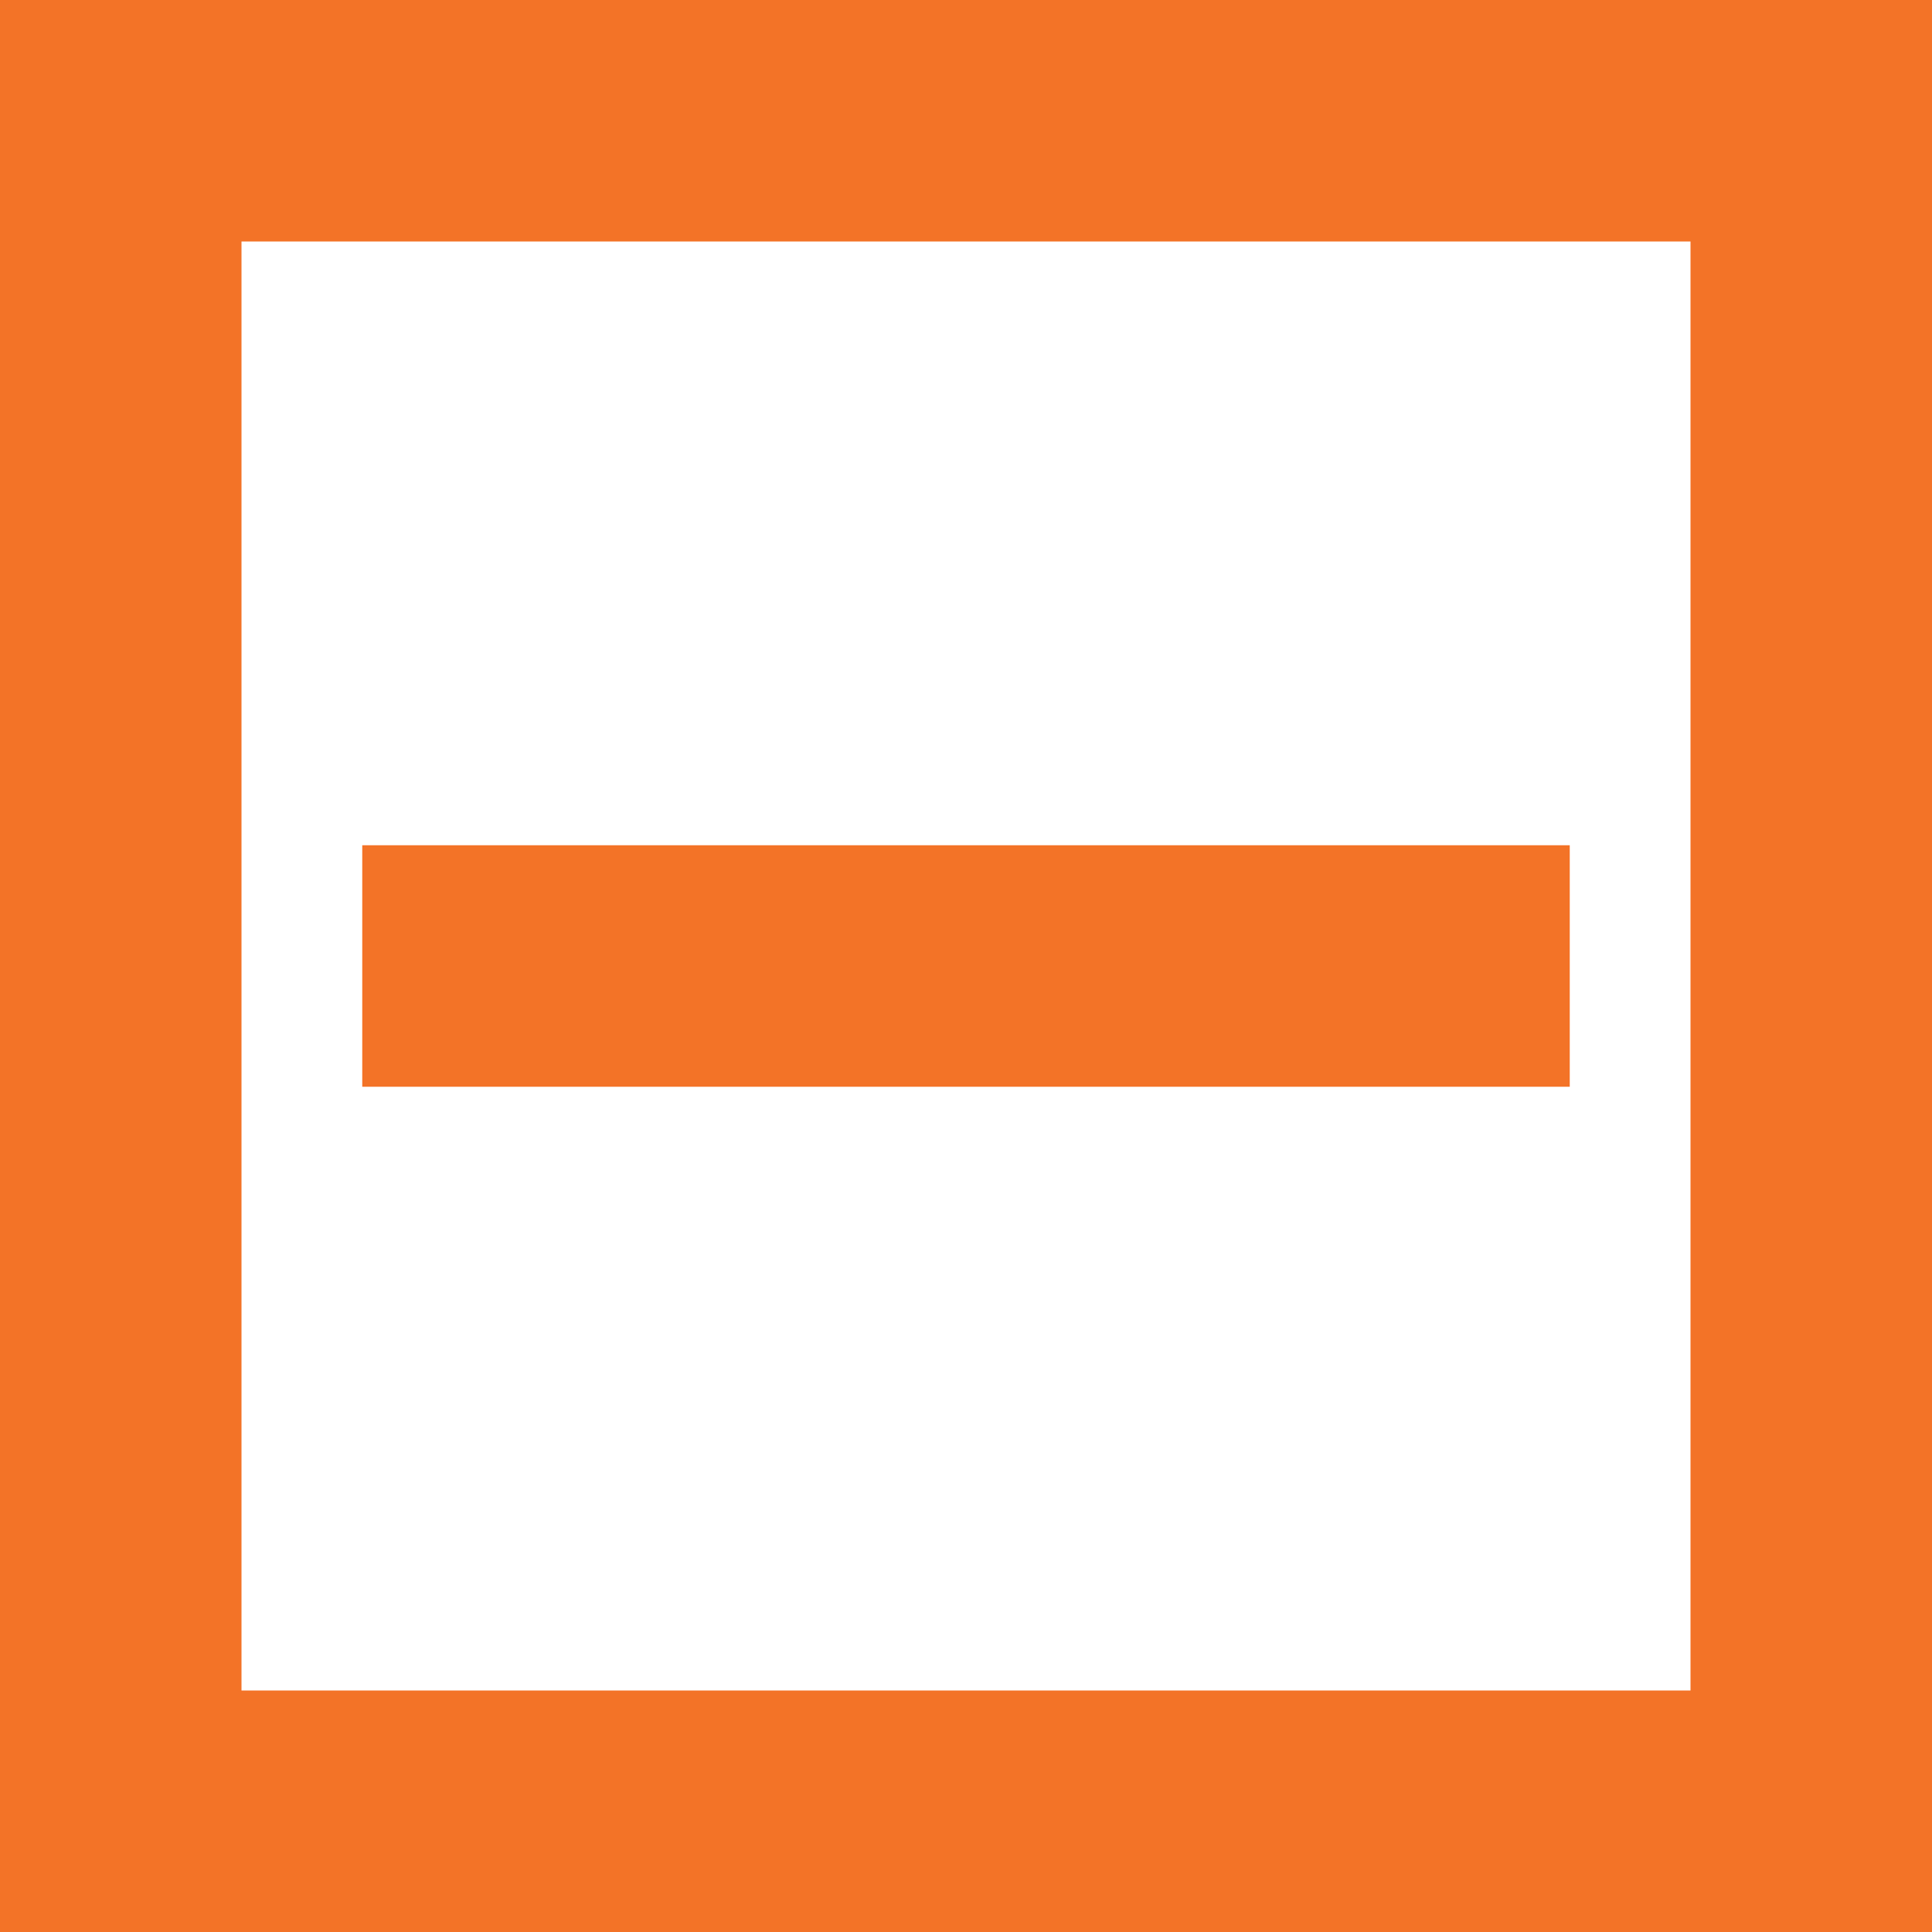
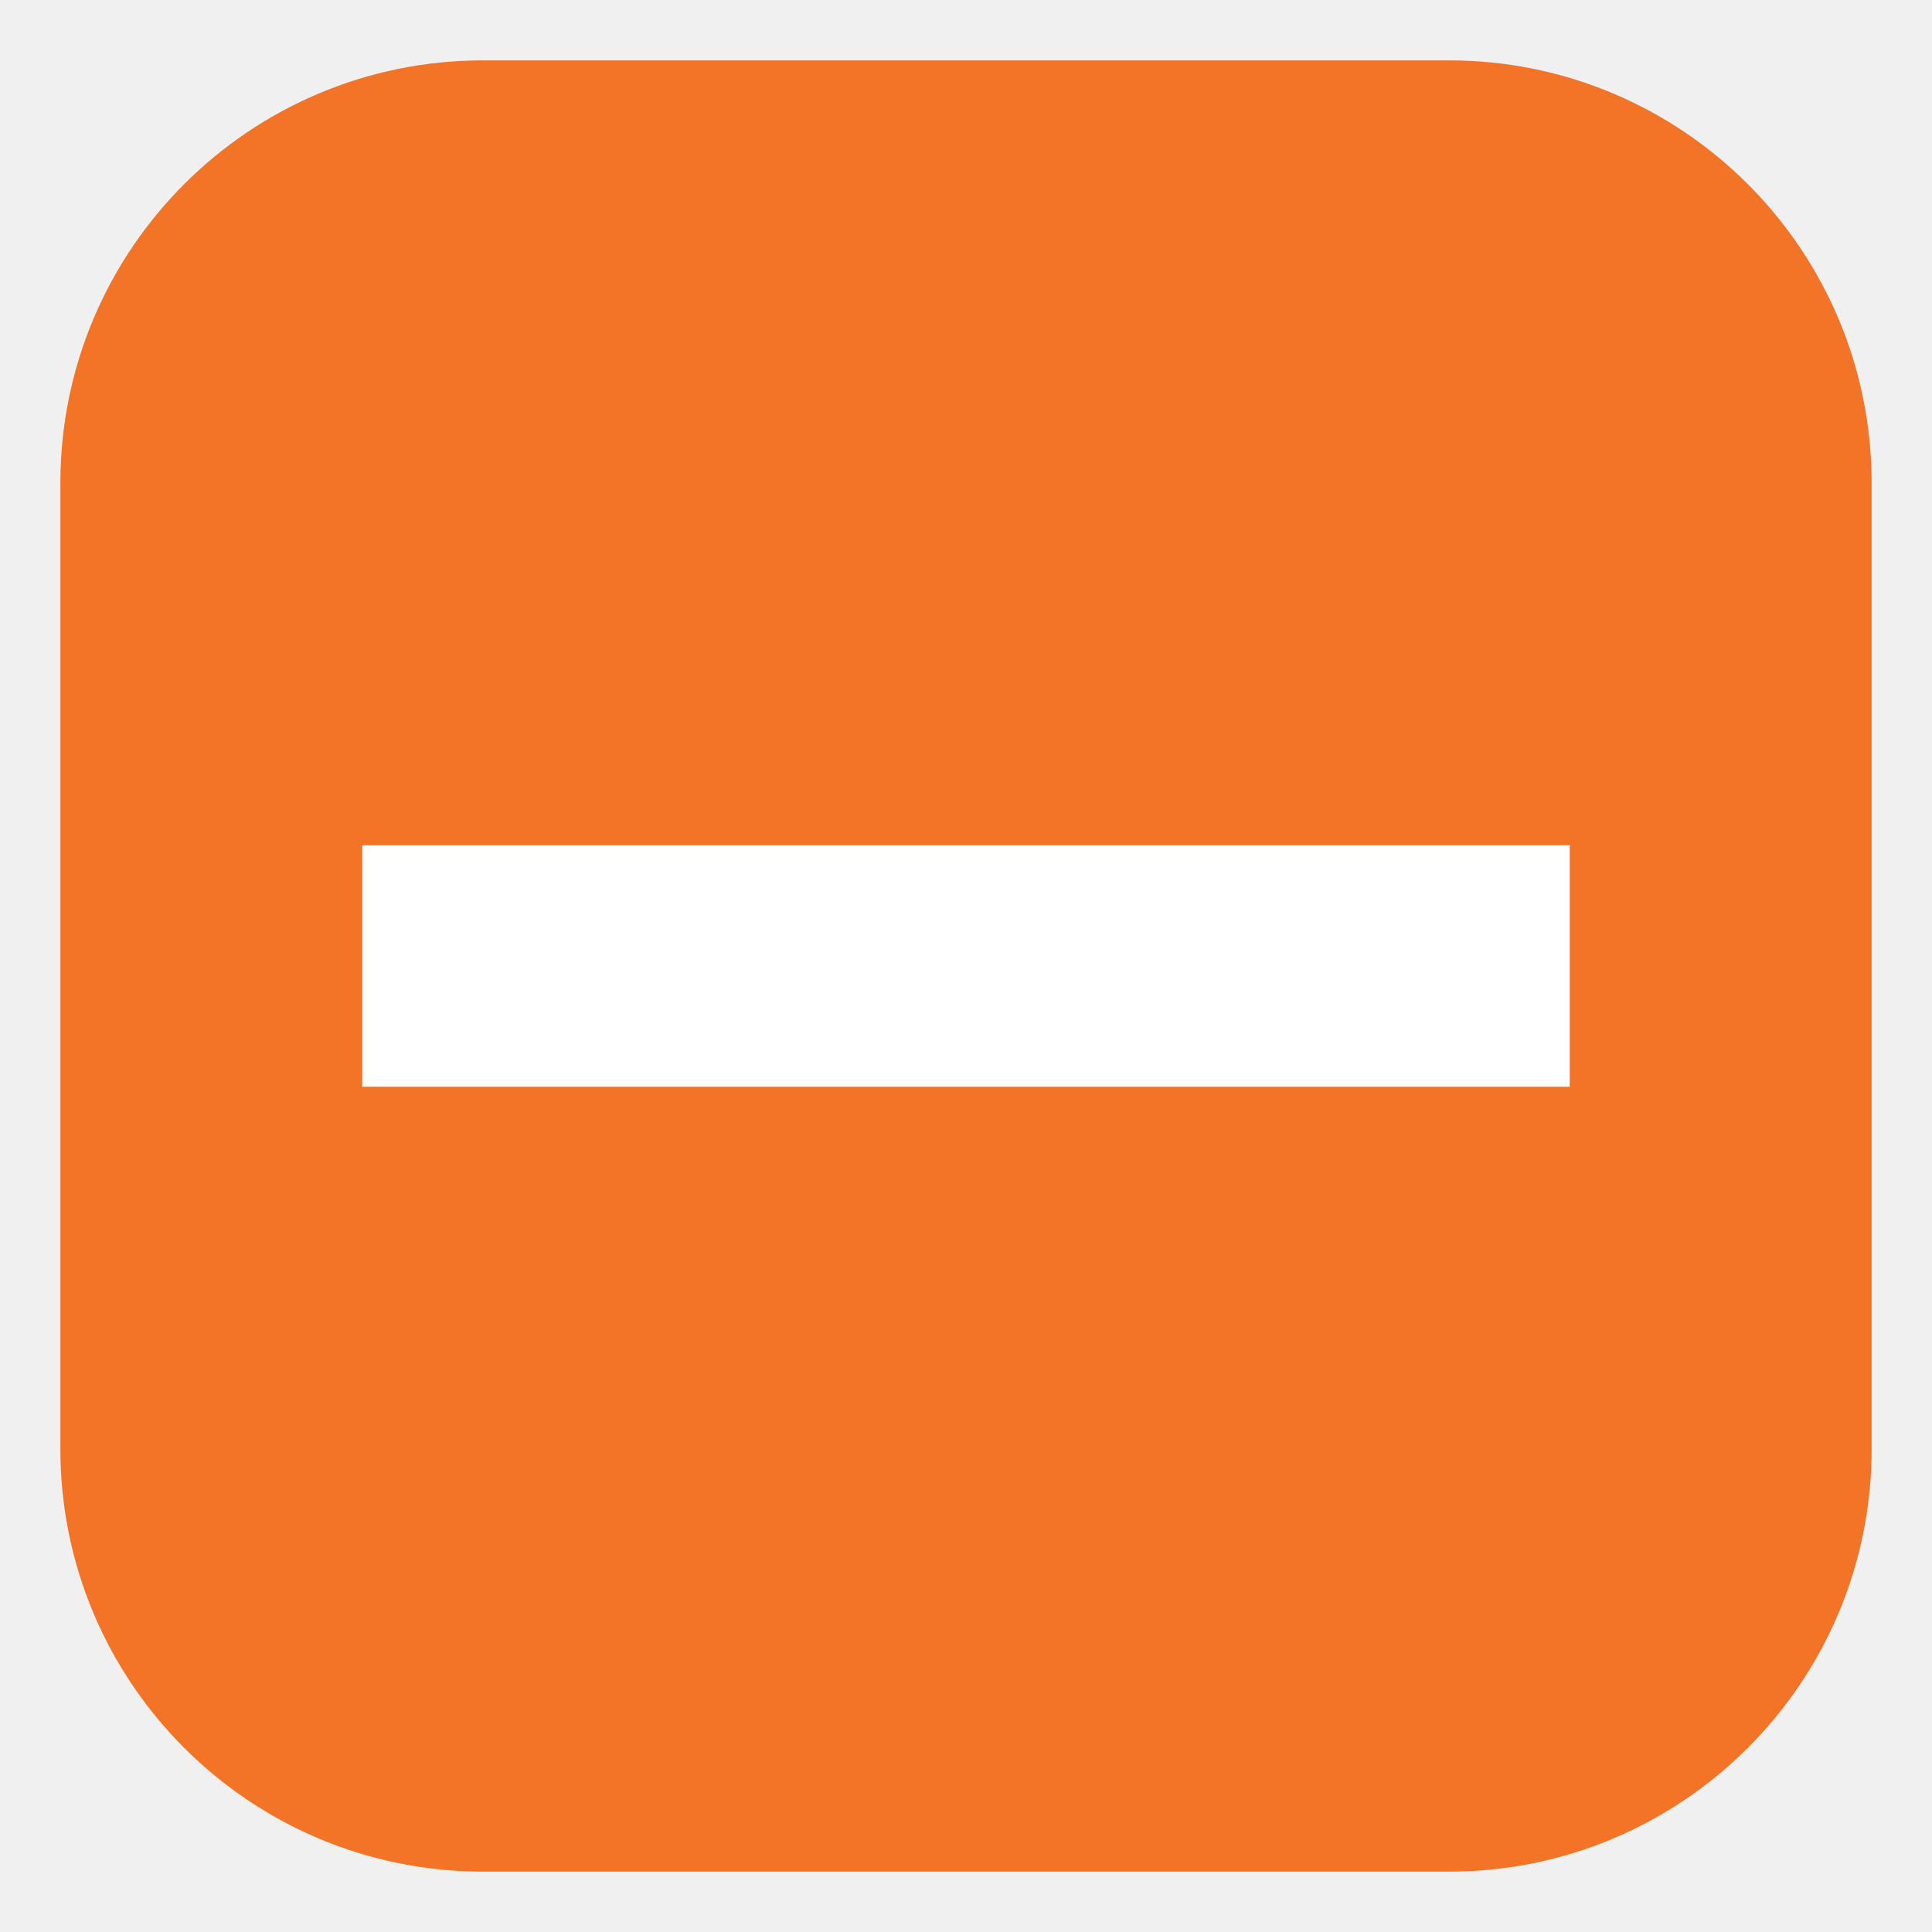
<svg xmlns="http://www.w3.org/2000/svg" width="16" height="16">
-   <rect x="1" y="1" width="14" height="14" fill="#fff" stroke="#f37327" stroke-width="2px" />
-   <line x1="3" y1="8" x2="13" y2="8" stroke-width="2" stroke="#f37327" />
+   <rect x="1" y="1" width="14" height="14" fill="rgba(243, 115, 39, 1)" stroke="rgba(243, 115, 39, 1)" stroke-width="1px" rx="3" ry="3" />
+   <line x1="3" y1="8" x2="13" y2="8" stroke-width="2" stroke="white" />
</svg>
